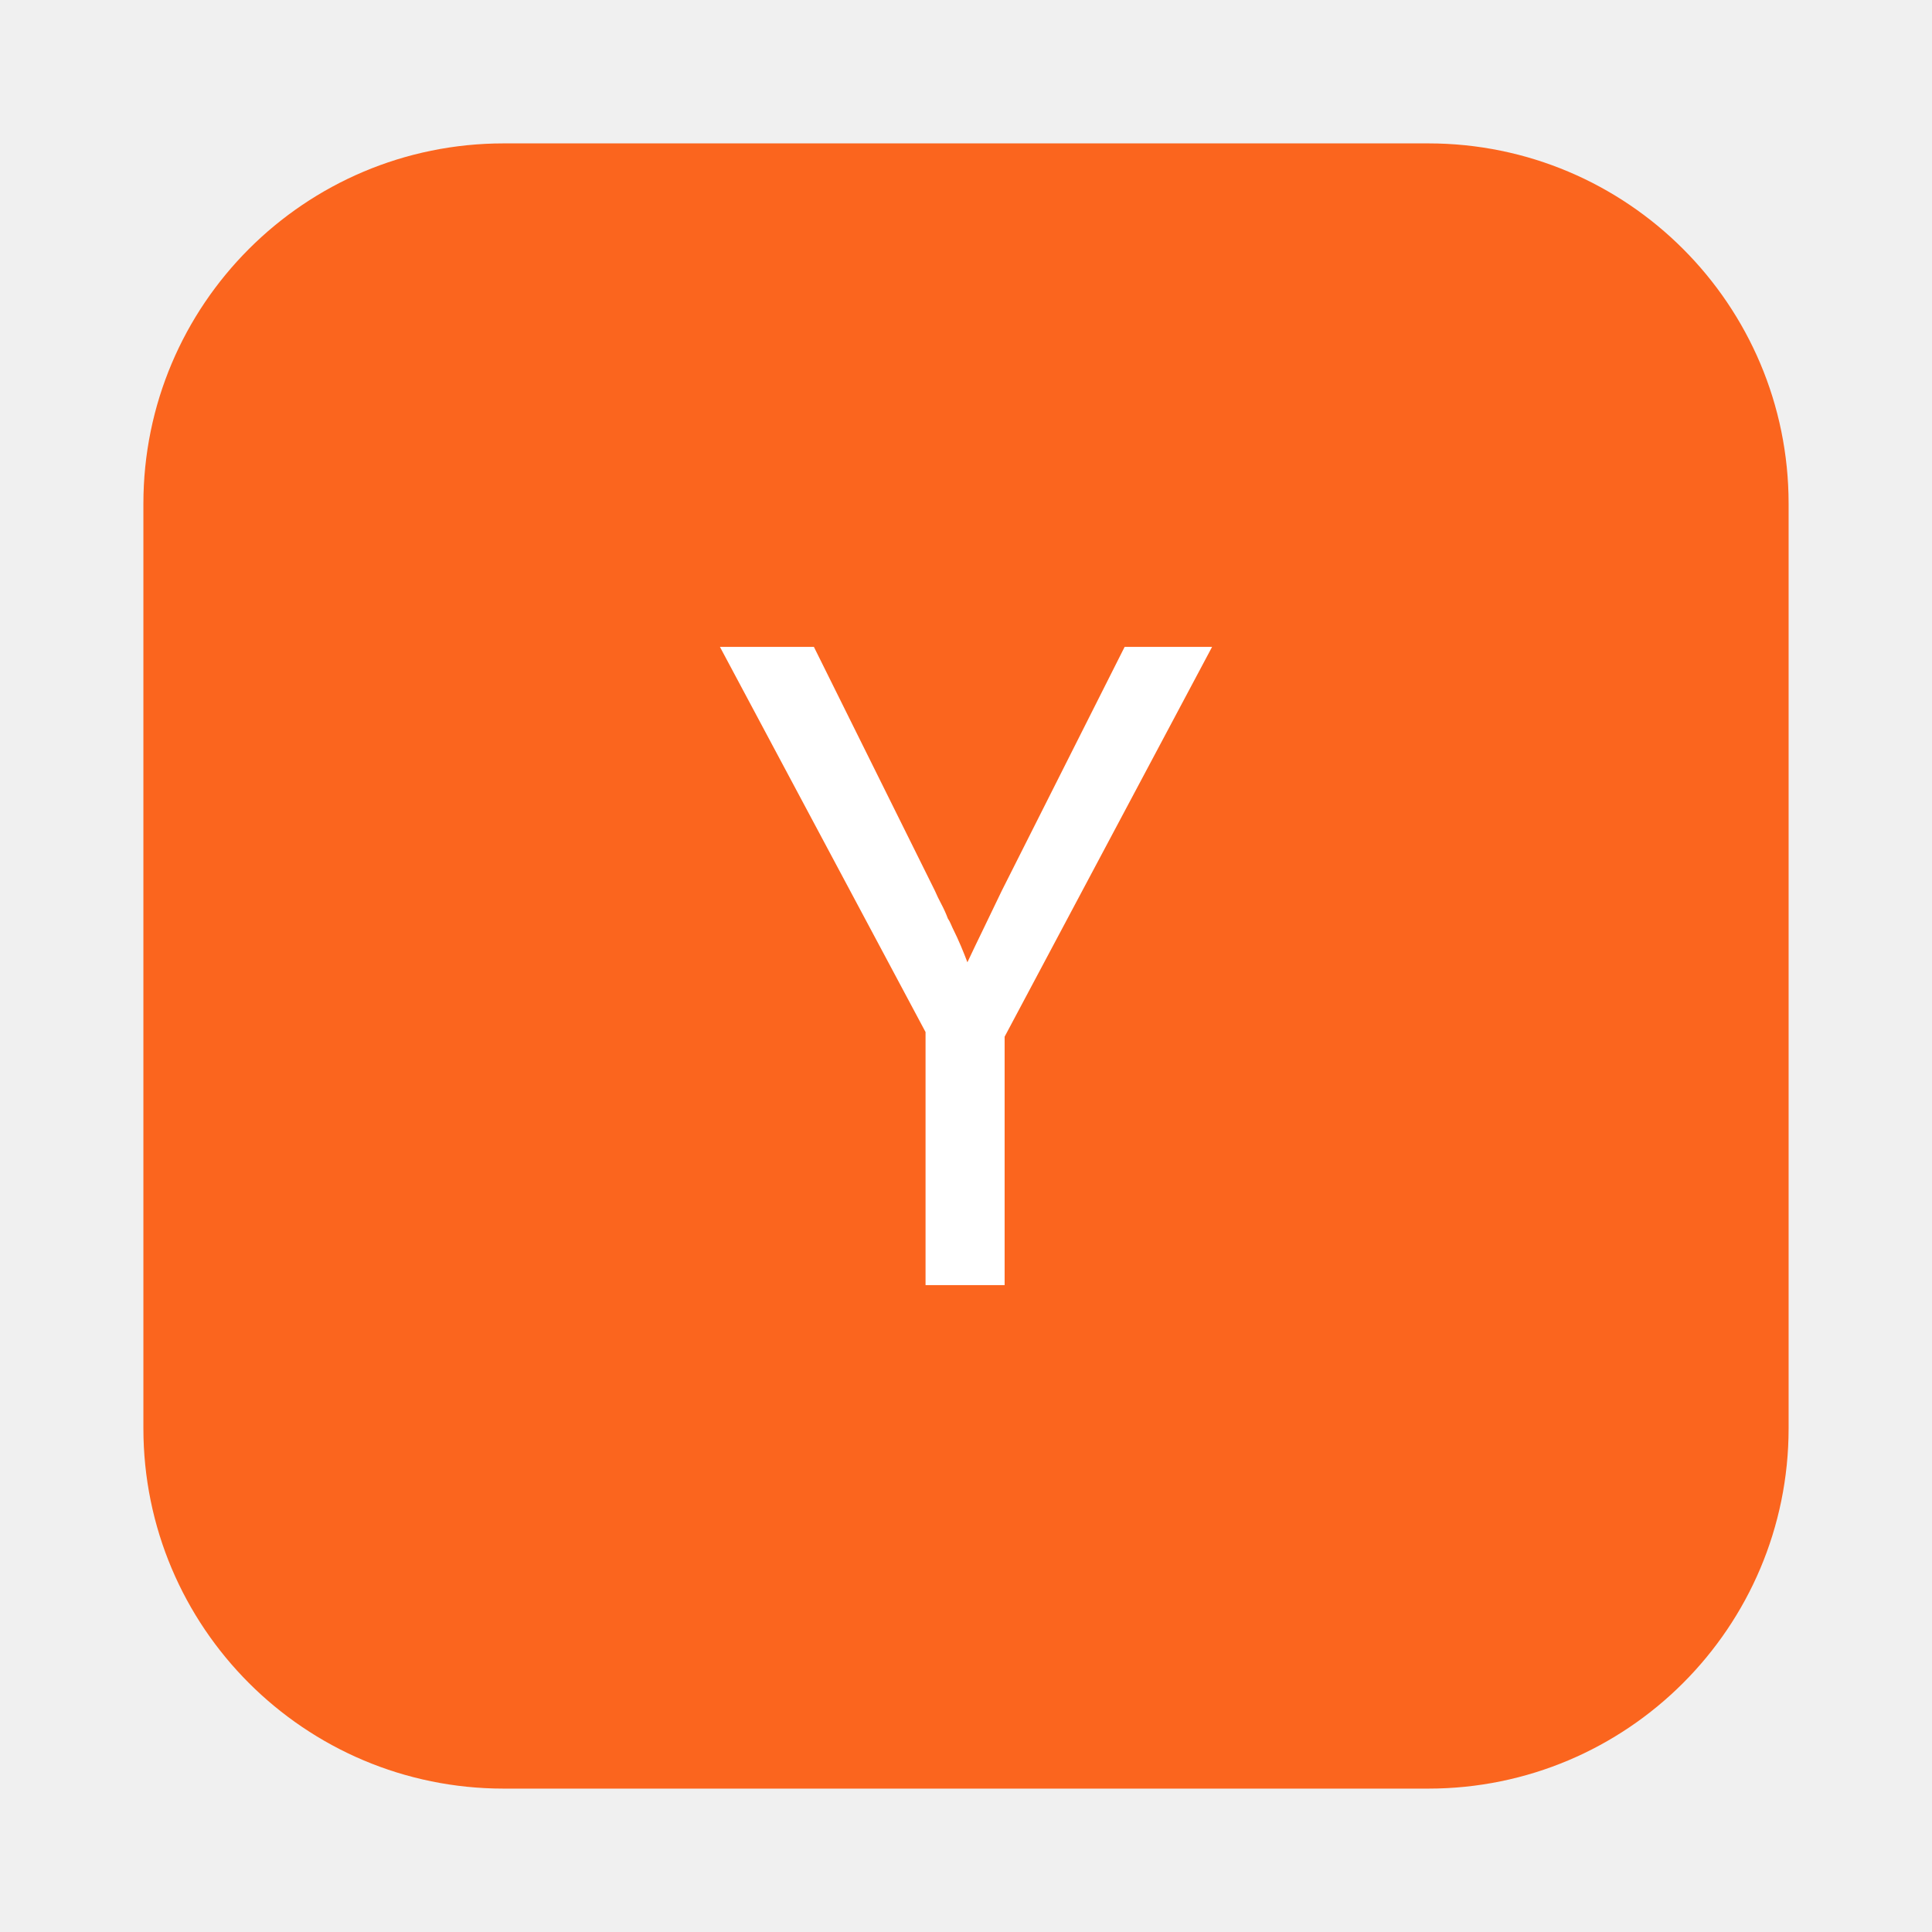
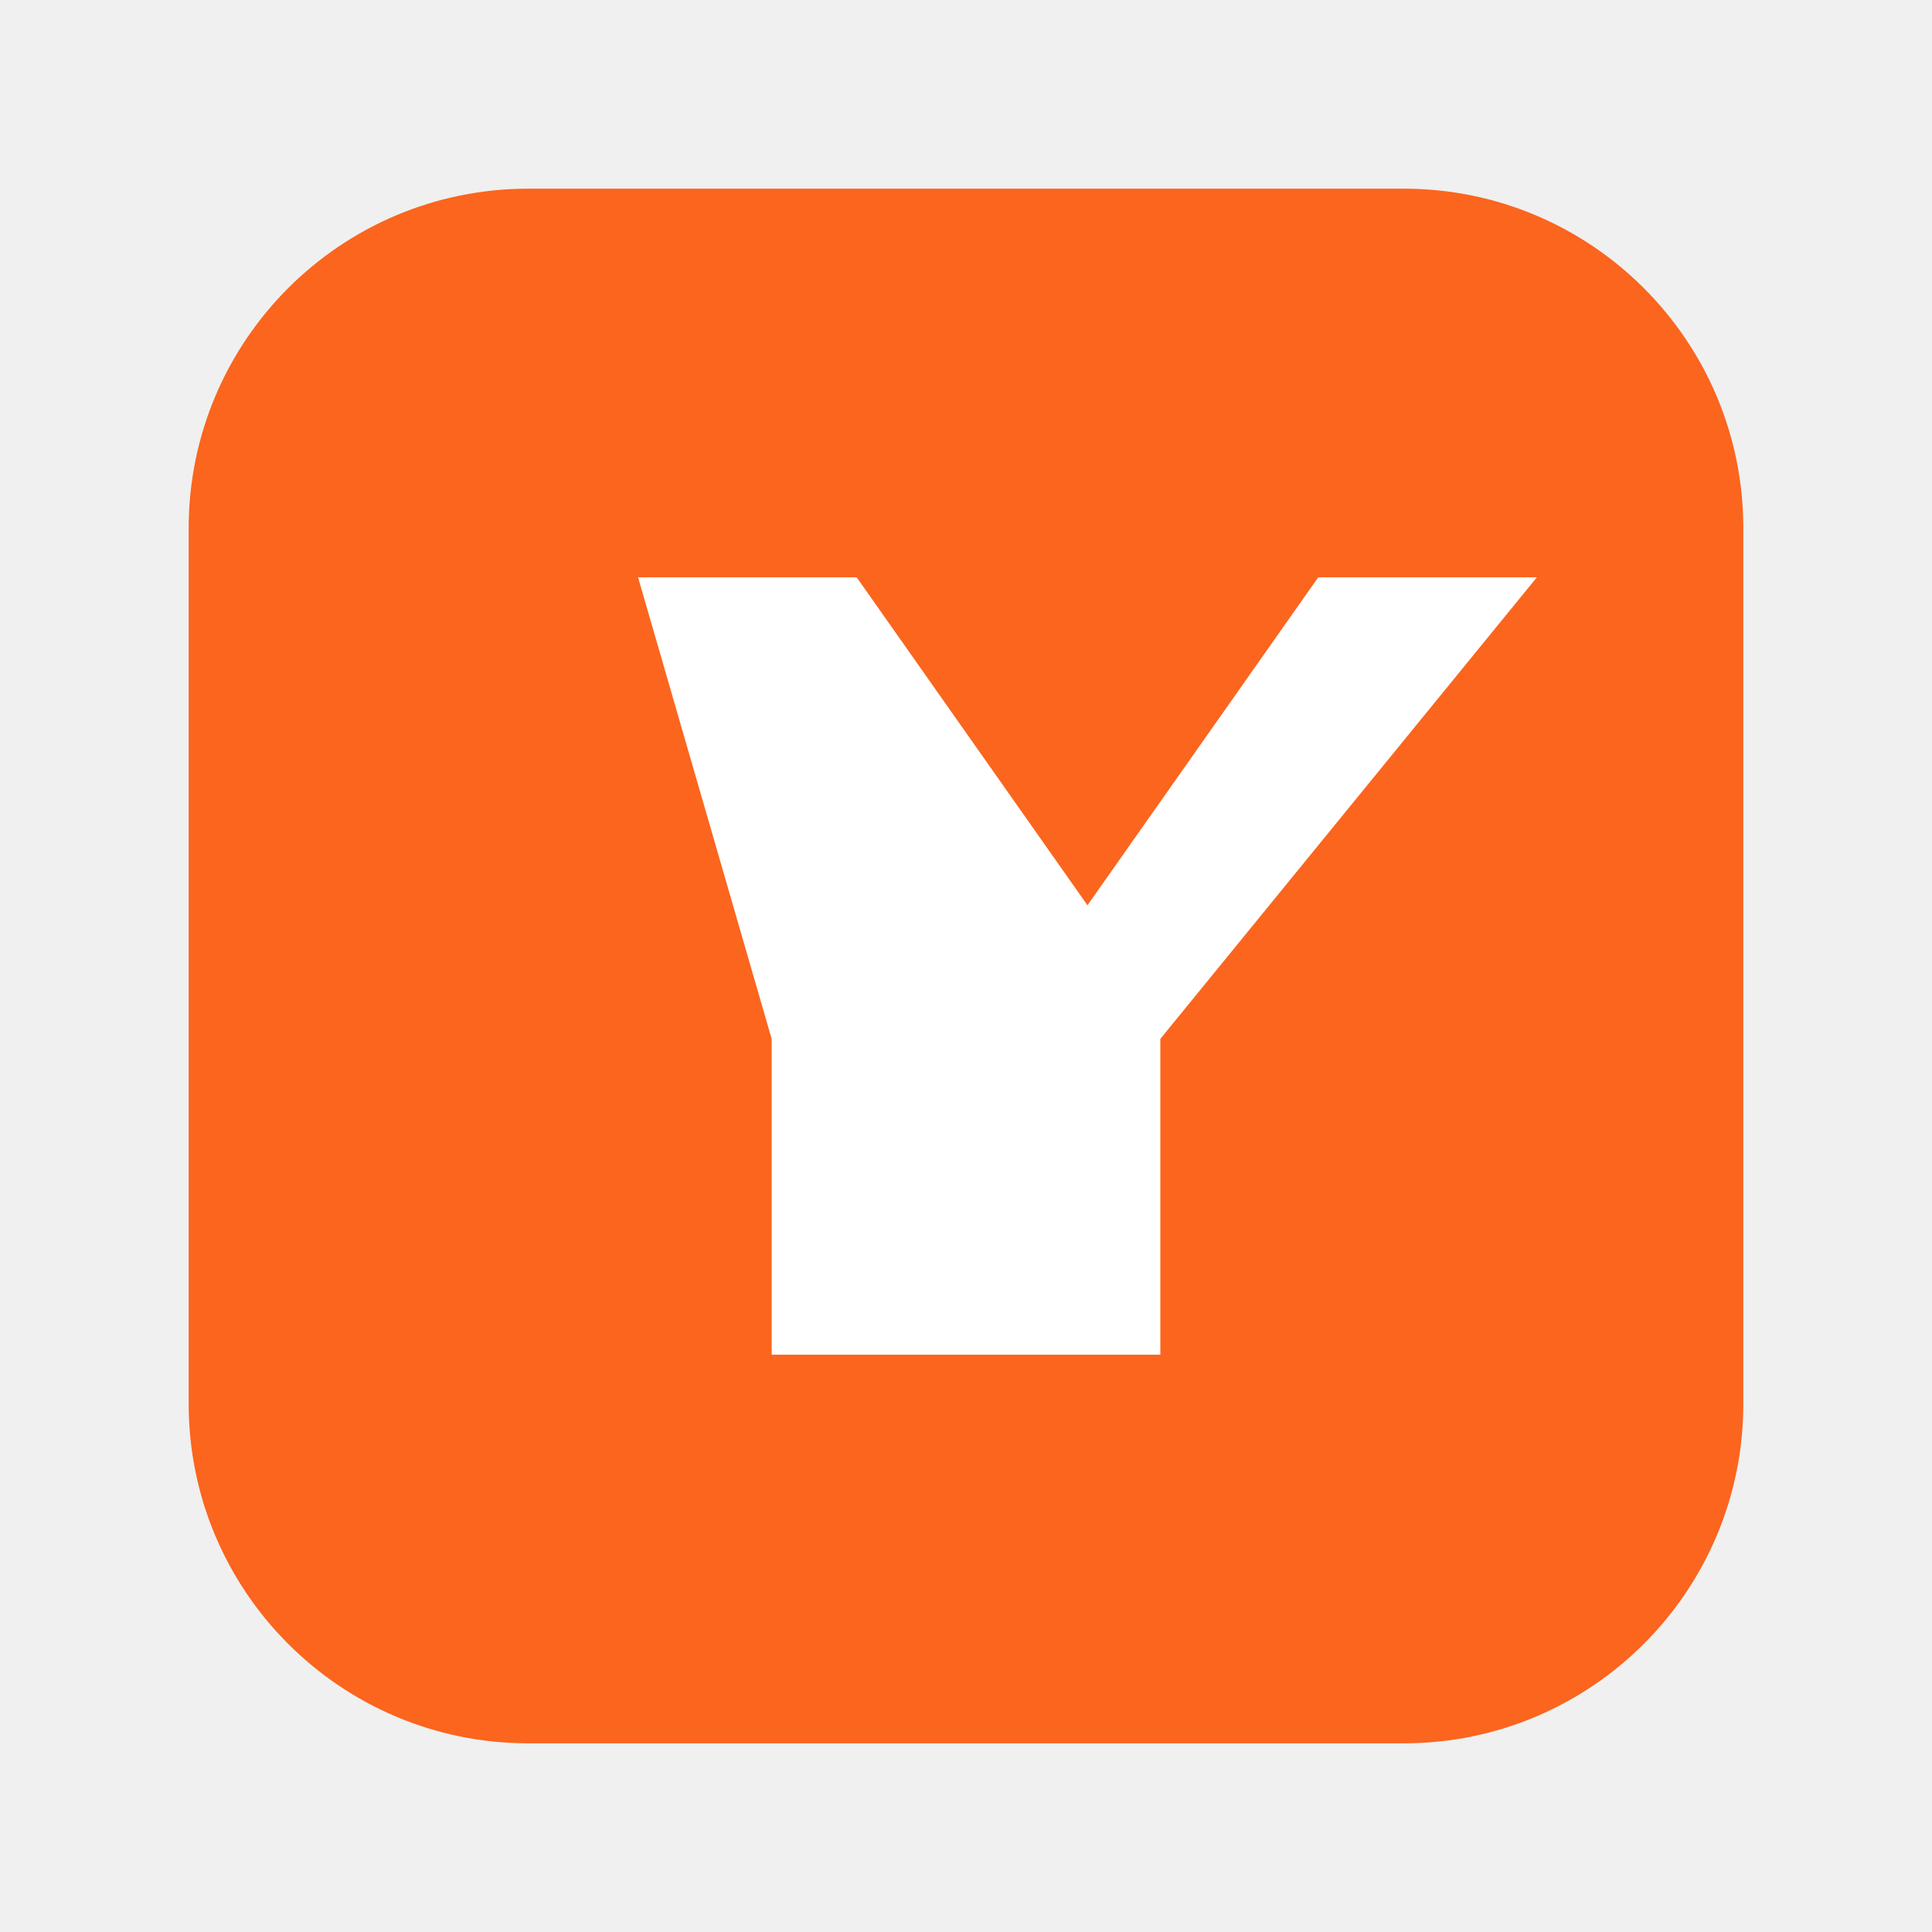
<svg xmlns="http://www.w3.org/2000/svg" viewBox="0 0 1024 1024" role="img" aria-label="Y Combinator">
-   <g transform="translate(76 76)">
-     <rect width="872" height="872" rx="191" fill="#FB651E" />
-     <g transform="translate(436 436) scale(2.48) translate(-128.02 -130.63)">
-       <path fill="#FFFFFF" d="M119.374,144.746 L75.433,62.432 L95.514,62.432 L121.362,114.524 C121.76,115.452 122.224,116.413 122.754,117.407 C123.284,118.401 123.748,119.429 124.145,120.489 C124.411,120.887 124.609,121.251 124.742,121.583 C124.875,121.914 125.007,122.212 125.14,122.477 C125.802,123.803 126.399,125.095 126.929,126.354 C127.459,127.614 127.923,128.773 128.321,129.834 C129.381,127.58 130.541,125.161 131.8,122.577 C133.06,119.992 134.352,117.308 135.677,114.524 L161.923,62.432 L180.612,62.432 L136.274,145.74 L136.274,198.827 L119.374,198.827 L119.374,144.746 Z" />
+   <g transform="translate(100 100)">
+     <rect width="824" height="824" rx="180" fill="#FB651E" />
+     <g transform="scale(1.609375)">
+       <path fill="#fff" d="M148 128h72l76 108 76-108h72L320 280v104h-128V280L148 128z" />
    </g>
  </g>
</svg>
